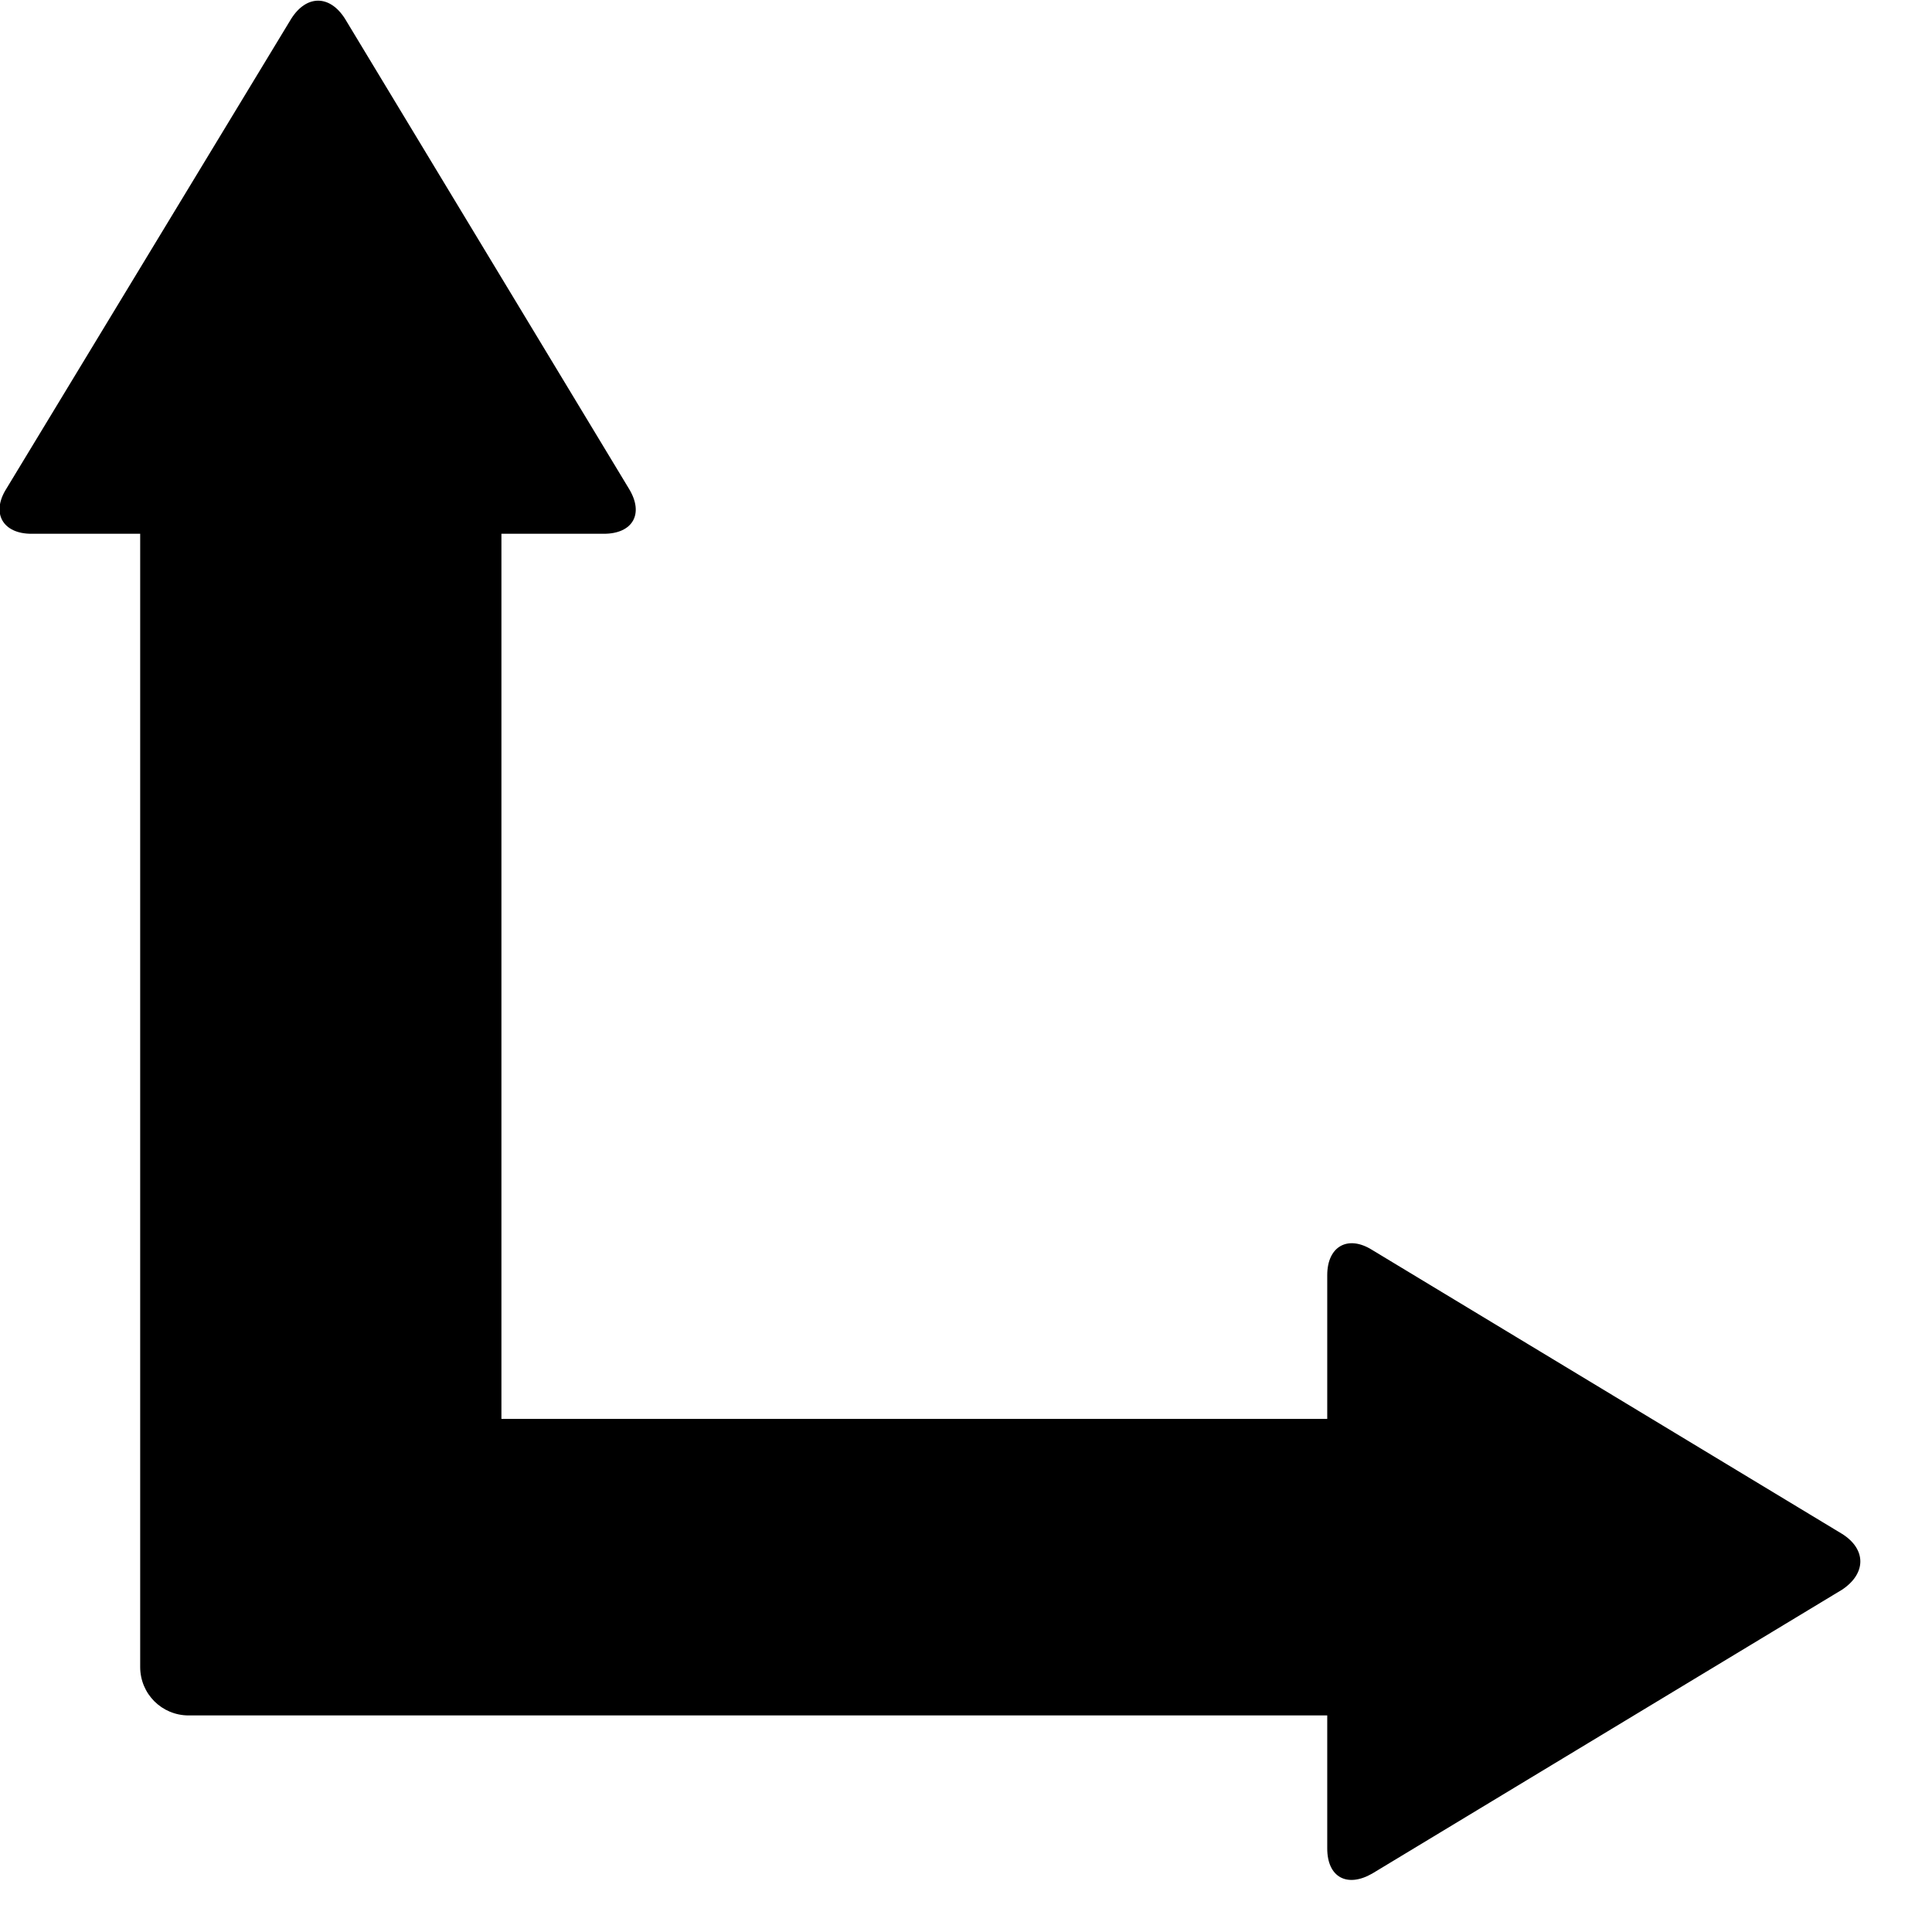
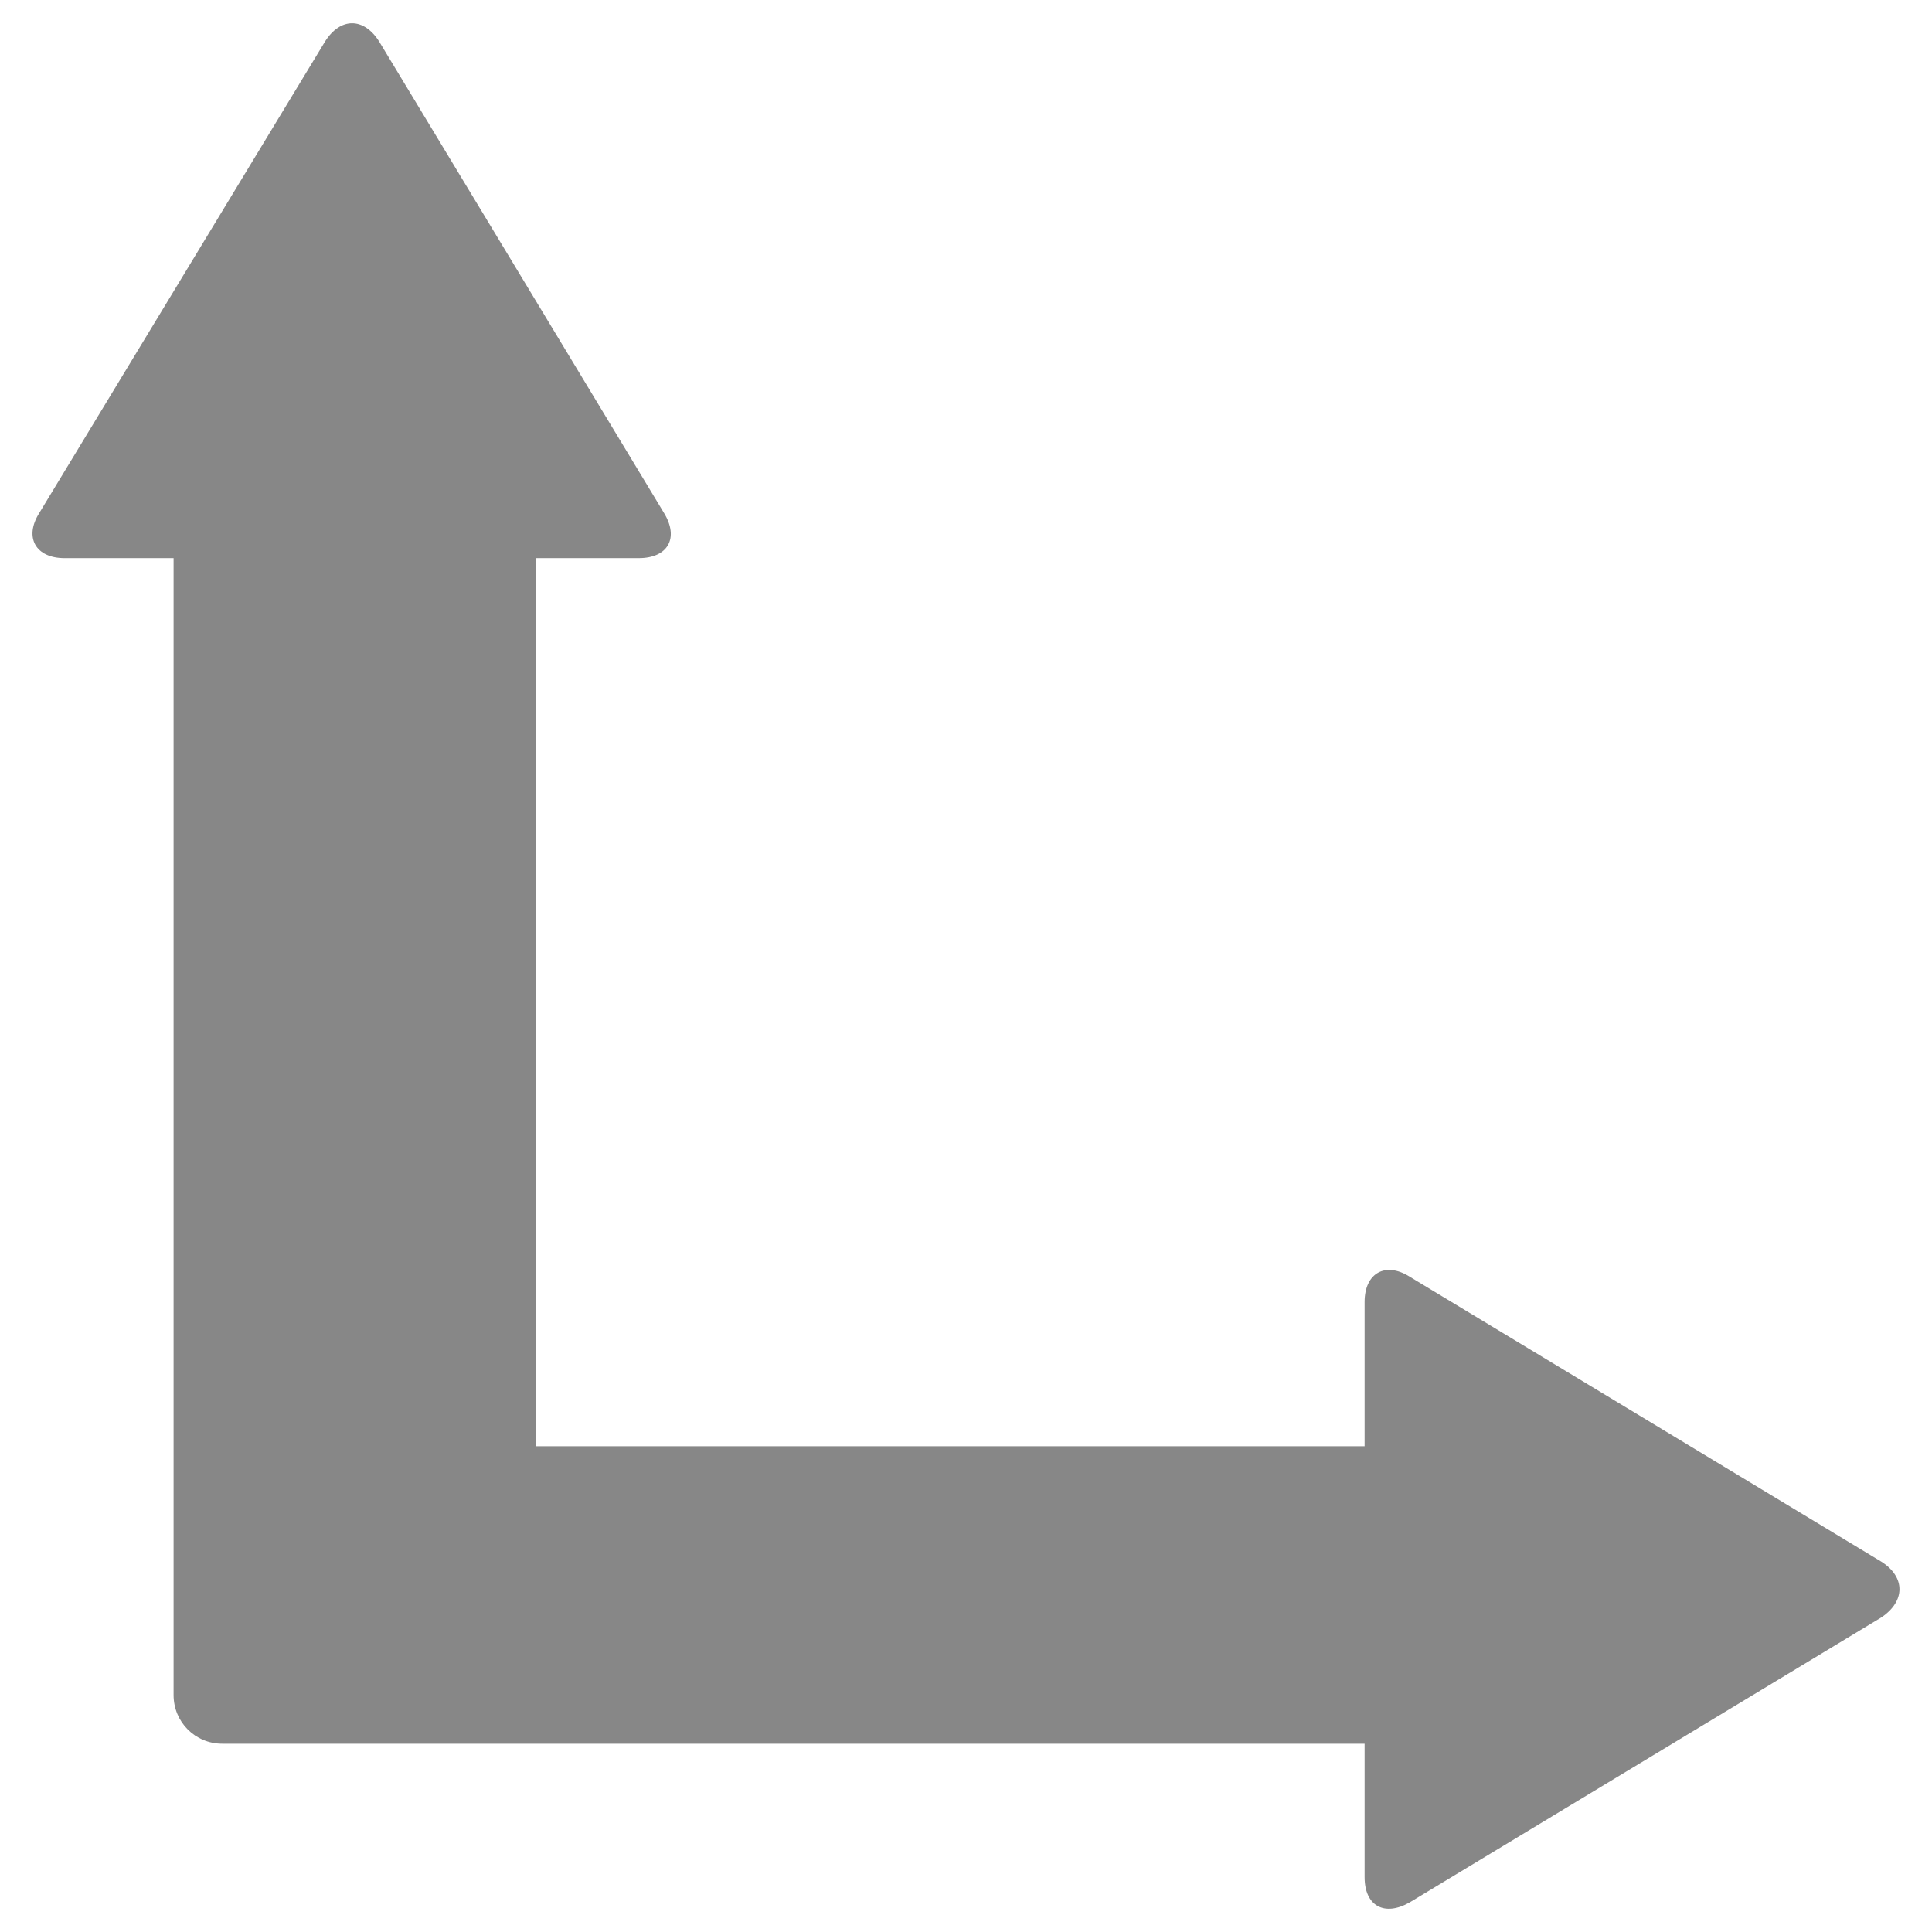
- <svg xmlns="http://www.w3.org/2000/svg" role="img" viewBox="0 0 215 215">
-   <path d="M205,170.7L152.7,139.1C150,137.4 147.7,138.7 147.7,141.9L147.7,157.9L55.8,157.9L55.8,59.4L67.2,59.4C70.4,59.4 71.7,57.2 70,54.4L38.4,2.1C36.7,-0.6 34.1,-0.6 32.4,2.1L0.7,54.4C-1,57.1 0.3,59.4 3.5,59.4L15.6,59.4L15.6,185.5C15.6,188.5 18,190.9 21,190.9L147.7,190.9L147.7,205.7C147.7,208.9 149.9,210.1 152.7,208.5L205,176.9C207.7,175.1 207.7,172.4 205,170.7Z" />
+ <svg xmlns="http://www.w3.org/2000/svg" version="1.1" width="150" height="150" viewBox="0 0 150 150" xml:space="preserve">
+   <rect x="0" y="0" width="100%" height="100%" fill="transparent" />
+   <g transform="matrix(Infinity NaN NaN Infinity 0 0)" id="c5a27e70-13cf-4a54-83b2-d082e9713b02">
+   </g>
+   <g transform="matrix(1 0 0 1 75 75)" id="cbc3c39f-face-4a88-81b2-9be0b4f54b1e">
+     <rect style="stroke: none; stroke-width: 1; stroke-dasharray: none; stroke-linecap: butt; stroke-dashoffset: 0; stroke-linejoin: miter; stroke-miterlimit: 4; fill: rgb(255,255,255); fill-rule: nonzero; opacity: 1; visibility: hidden;" vector-effect="non-scaling-stroke" x="-75" y="-75" rx="0" ry="0" width="150" height="150" />
+   </g>
+   <g transform="matrix(0.7 0 0 0.7 75 75)">
+     <path style="stroke: none; stroke-width: 0; stroke-dasharray: none; stroke-linecap: butt; stroke-dashoffset: 0; stroke-linejoin: miter; stroke-miterlimit: 4; fill: rgb(135,135,135); fill-rule: nonzero; opacity: 1;" transform=" translate(-103.49, -104.64)" d="M 205 170.7 L 152.7 139.1 C 150 137.4 147.7 138.7 147.7 141.9 L 147.7 157.9 L 55.8 157.9 L 55.8 59.4 L 67.2 59.4 C 70.4 59.4 71.7 57.2 70 54.4 L 38.4 2.1 C 36.7 -0.6 34.1 -0.6 32.4 2.1 L 0.7 54.4 C -1 57.1 0.3 59.4 3.5 59.4 L 15.6 59.4 L 15.6 185.5 C 15.6 188.5 18 190.9 21 190.9 L 147.7 190.9 L 147.7 205.7 C 147.7 208.9 149.9 210.1 152.7 208.5 L 205 176.9 C 207.7 175.1 207.7 172.4 205 170.7 Z" stroke-linecap="round" />
+   </g>
</svg>
